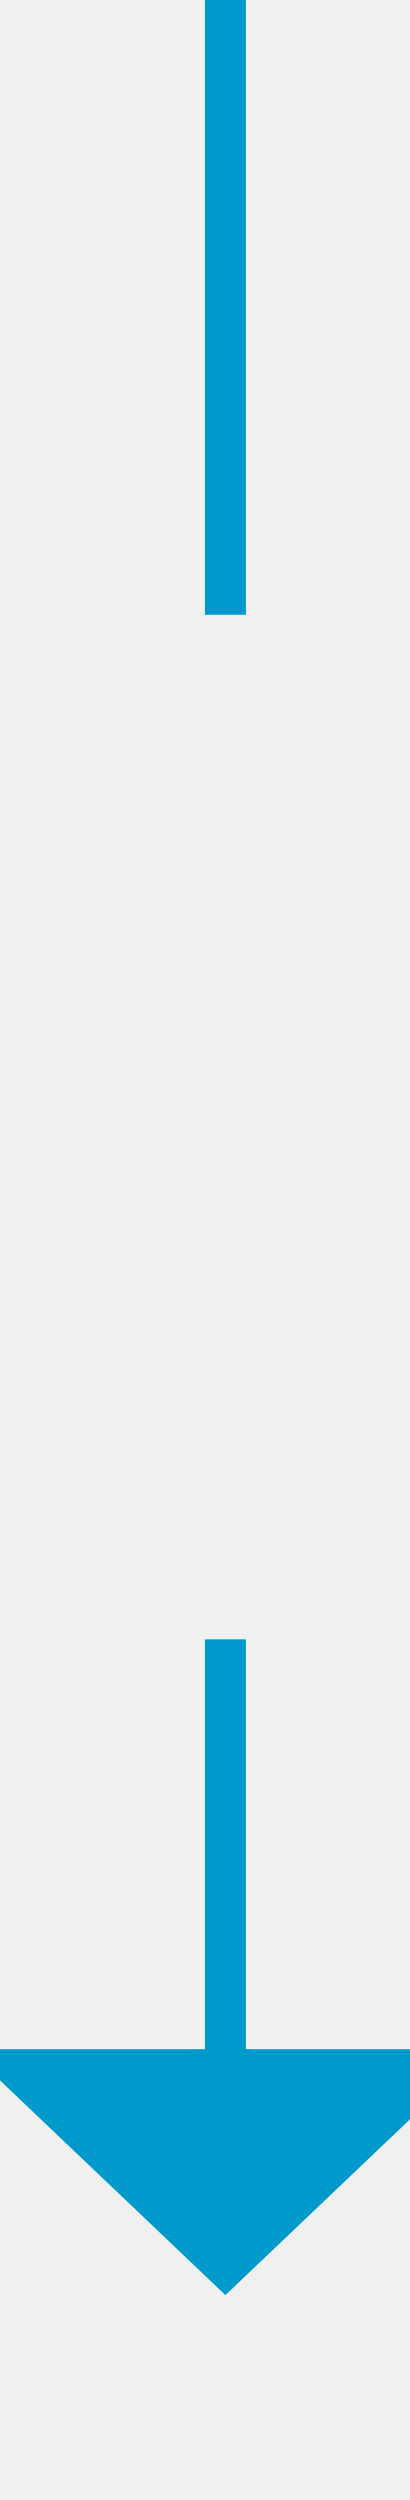
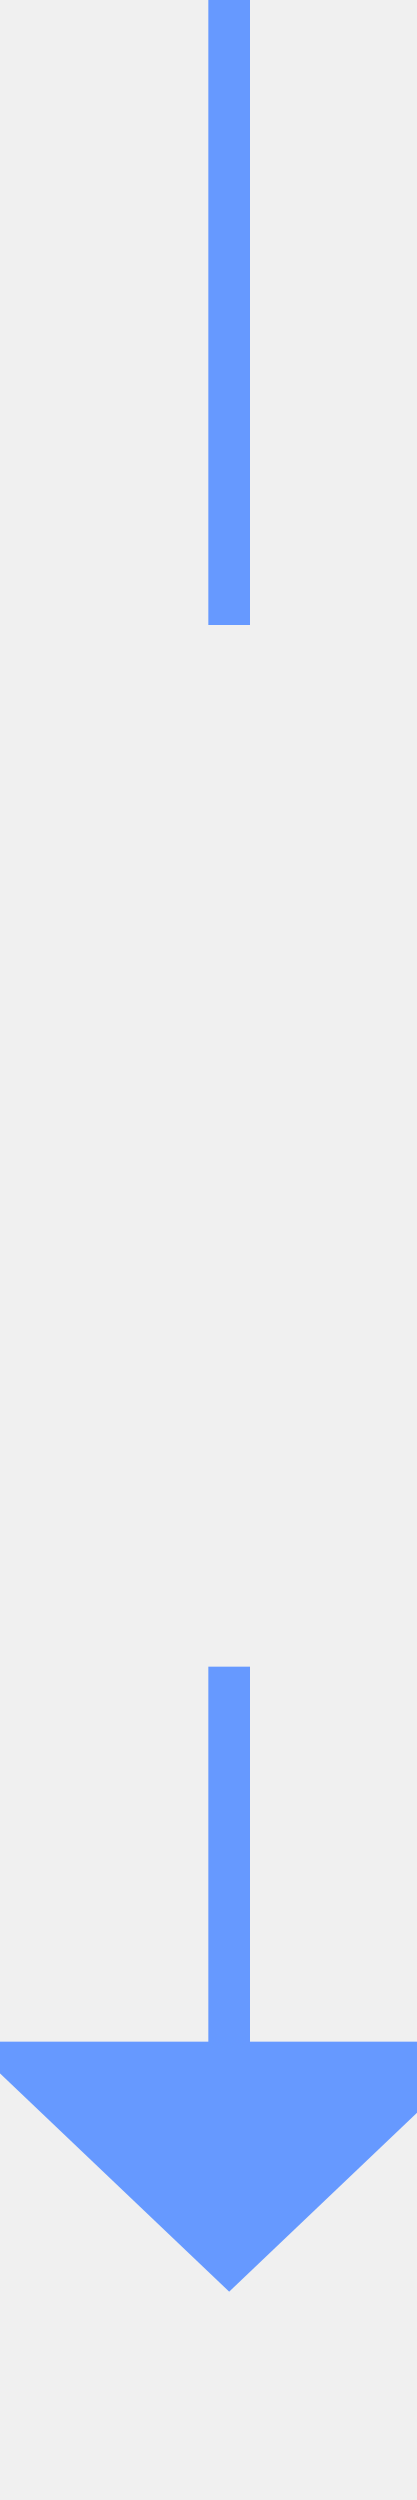
- <svg xmlns="http://www.w3.org/2000/svg" version="1.1" width="10px" height="61px" preserveAspectRatio="xMidYMin meet" viewBox="409 932  8 61">
+ <svg xmlns="http://www.w3.org/2000/svg" version="1.1" width="10px" height="60px" preserveAspectRatio="xMidYMin meet" viewBox="368 1328  8 60">
  <defs>
-     <mask fill="white" id="clip115">
-       <path d="M 357.5 947  L 468.5 947  L 468.5 972  L 357.5 972  Z M 357.5 932  L 468.5 932  L 468.5 997  L 357.5 997  Z " fill-rule="evenodd" />
+     <mask fill="white" id="clip331">
+       <path d="M 329.5 1343  L 414.5 1343  L 414.5 1368  L 329.5 1368  Z M 329.5 1328  L 414.5 1328  L 414.5 1392  L 329.5 1392  Z " fill-rule="evenodd" />
    </mask>
  </defs>
-   <path d="M 413.5 947  L 413.5 932  M 413.5 972  L 413.5 983  " stroke-width="1" stroke="#0099cc" fill="none" />
-   <path d="M 407.2 982  L 413.5 988  L 419.8 982  L 407.2 982  Z " fill-rule="nonzero" fill="#0099cc" stroke="none" mask="url(#clip115)" />
+   <path d="M 372.5 1343  L 372.5 1328  M 372.5 1368  L 372.5 1378  " stroke-width="1" stroke="#6699ff" fill="none" />
+   <path d="M 366.2 1377  L 372.5 1383  L 378.8 1377  L 366.2 1377  Z " fill-rule="nonzero" fill="#6699ff" stroke="none" mask="url(#clip331)" />
</svg>
